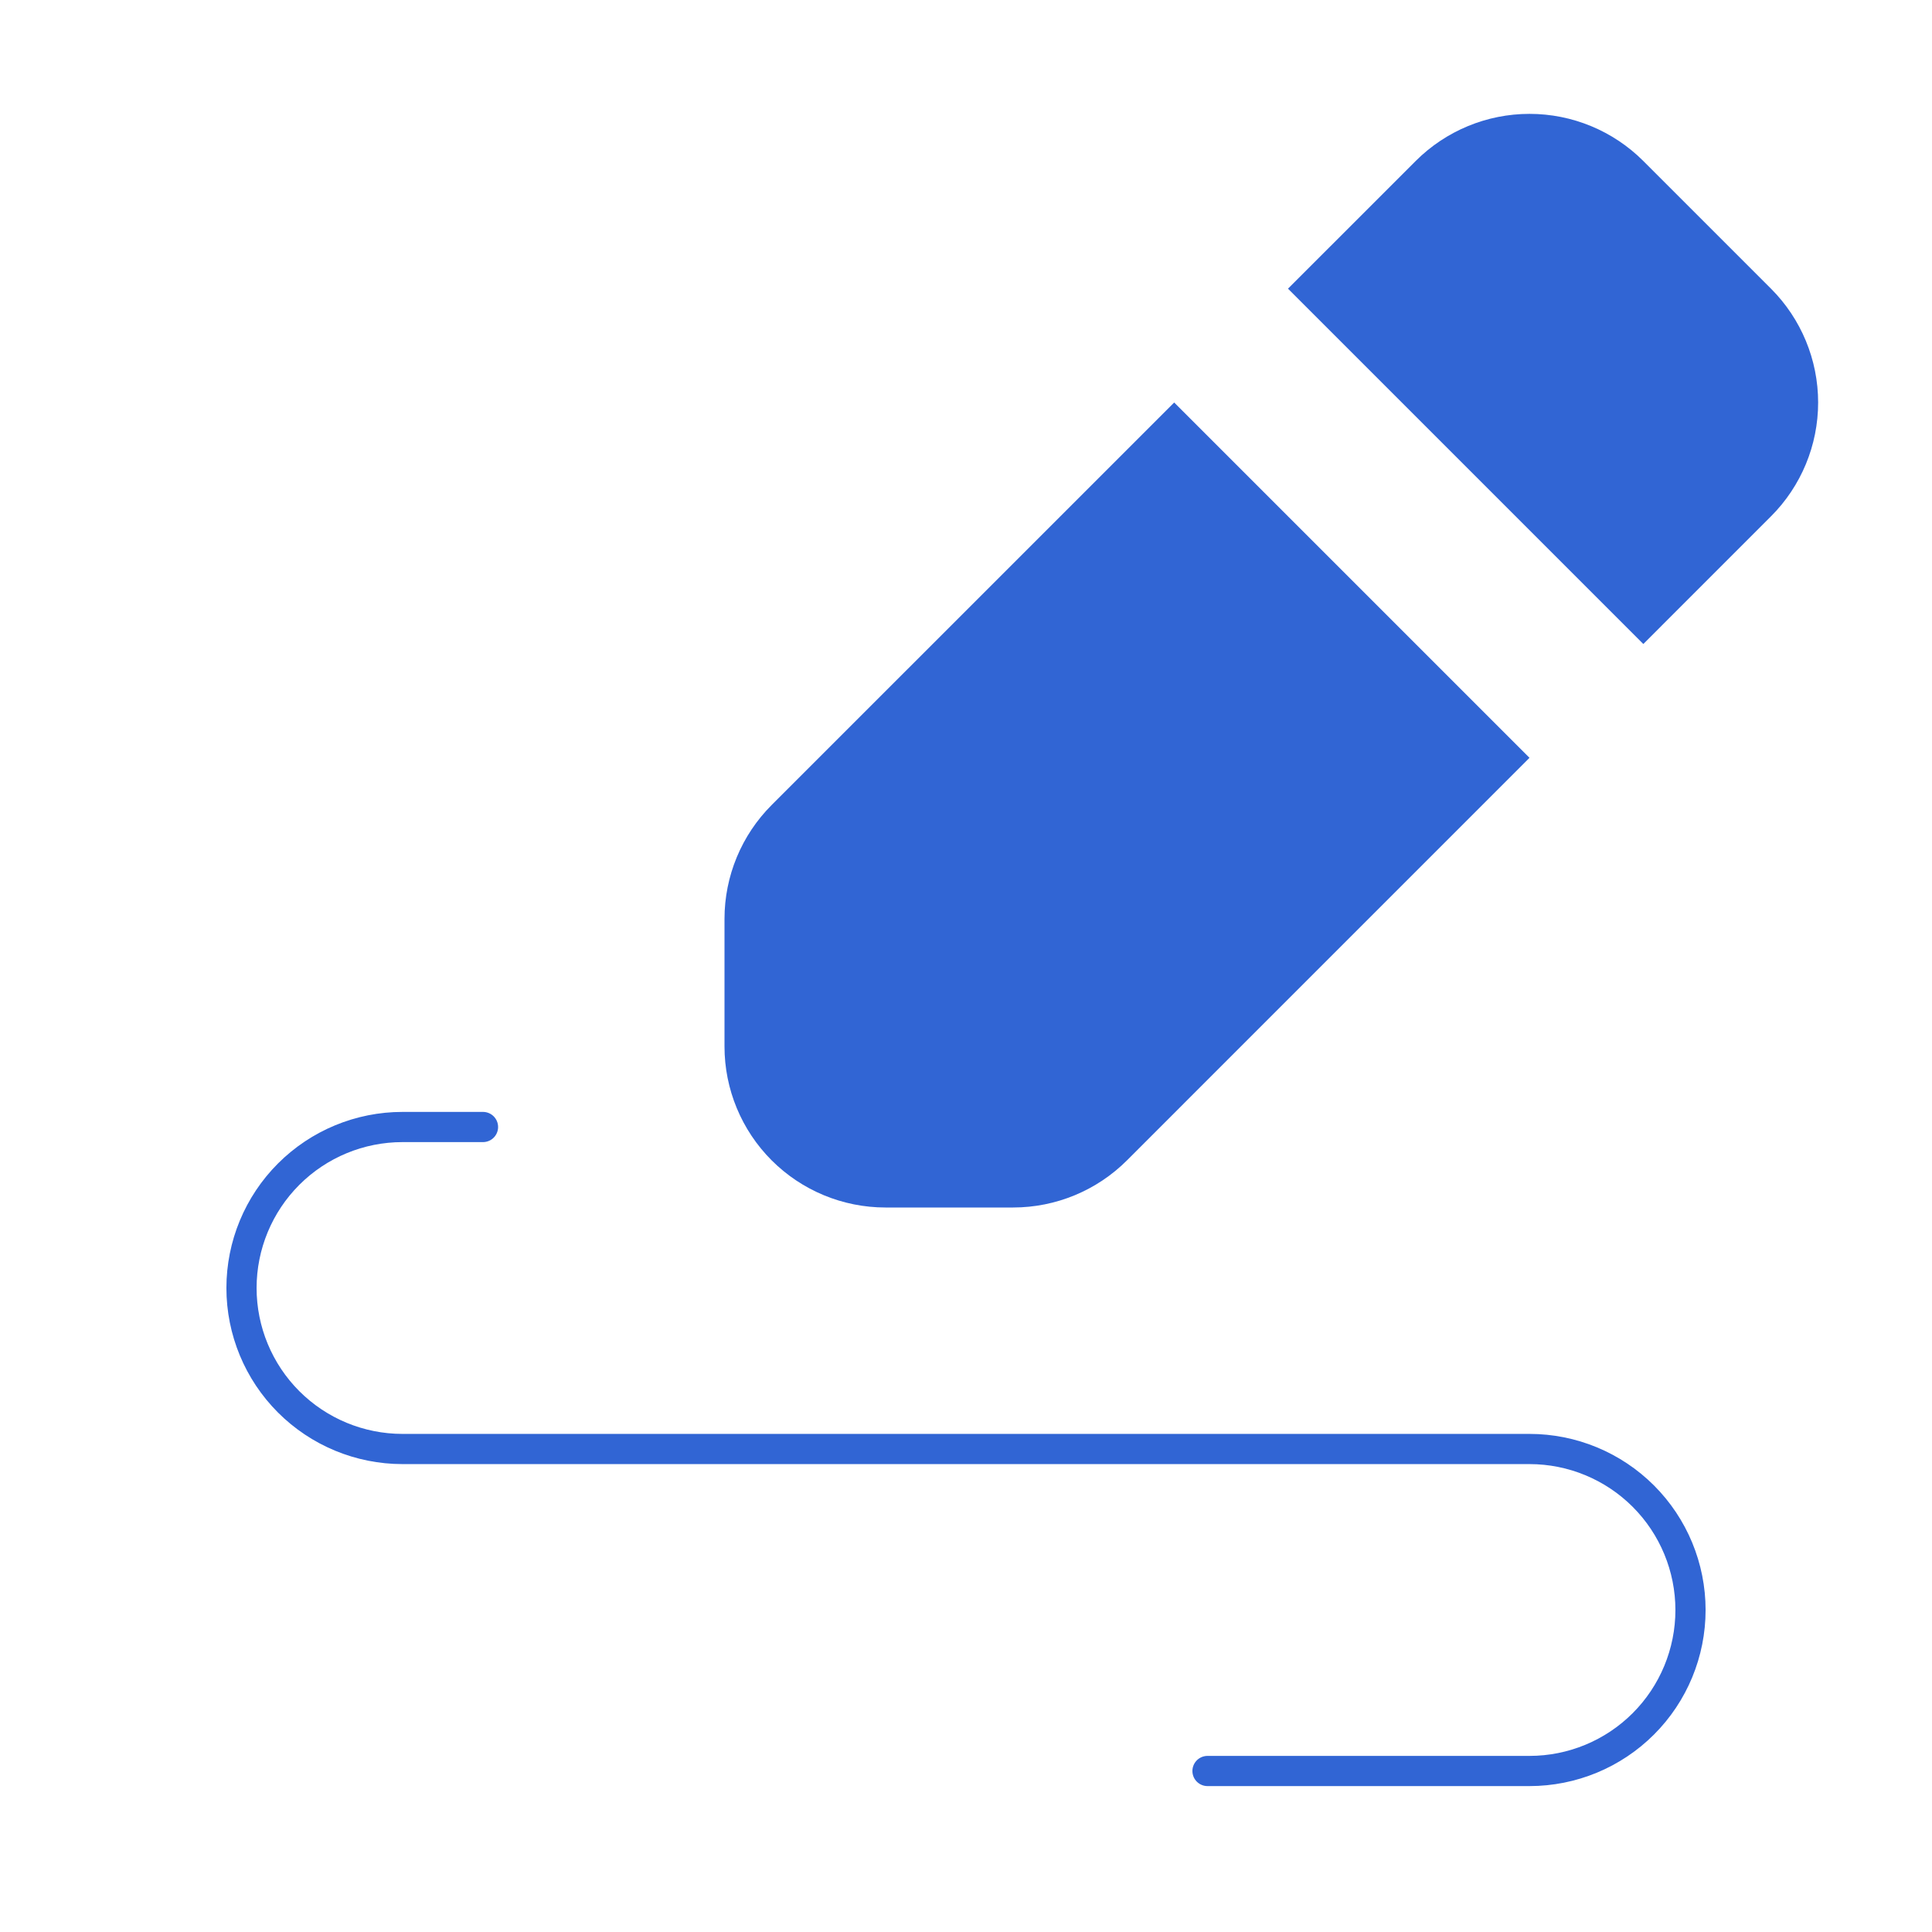
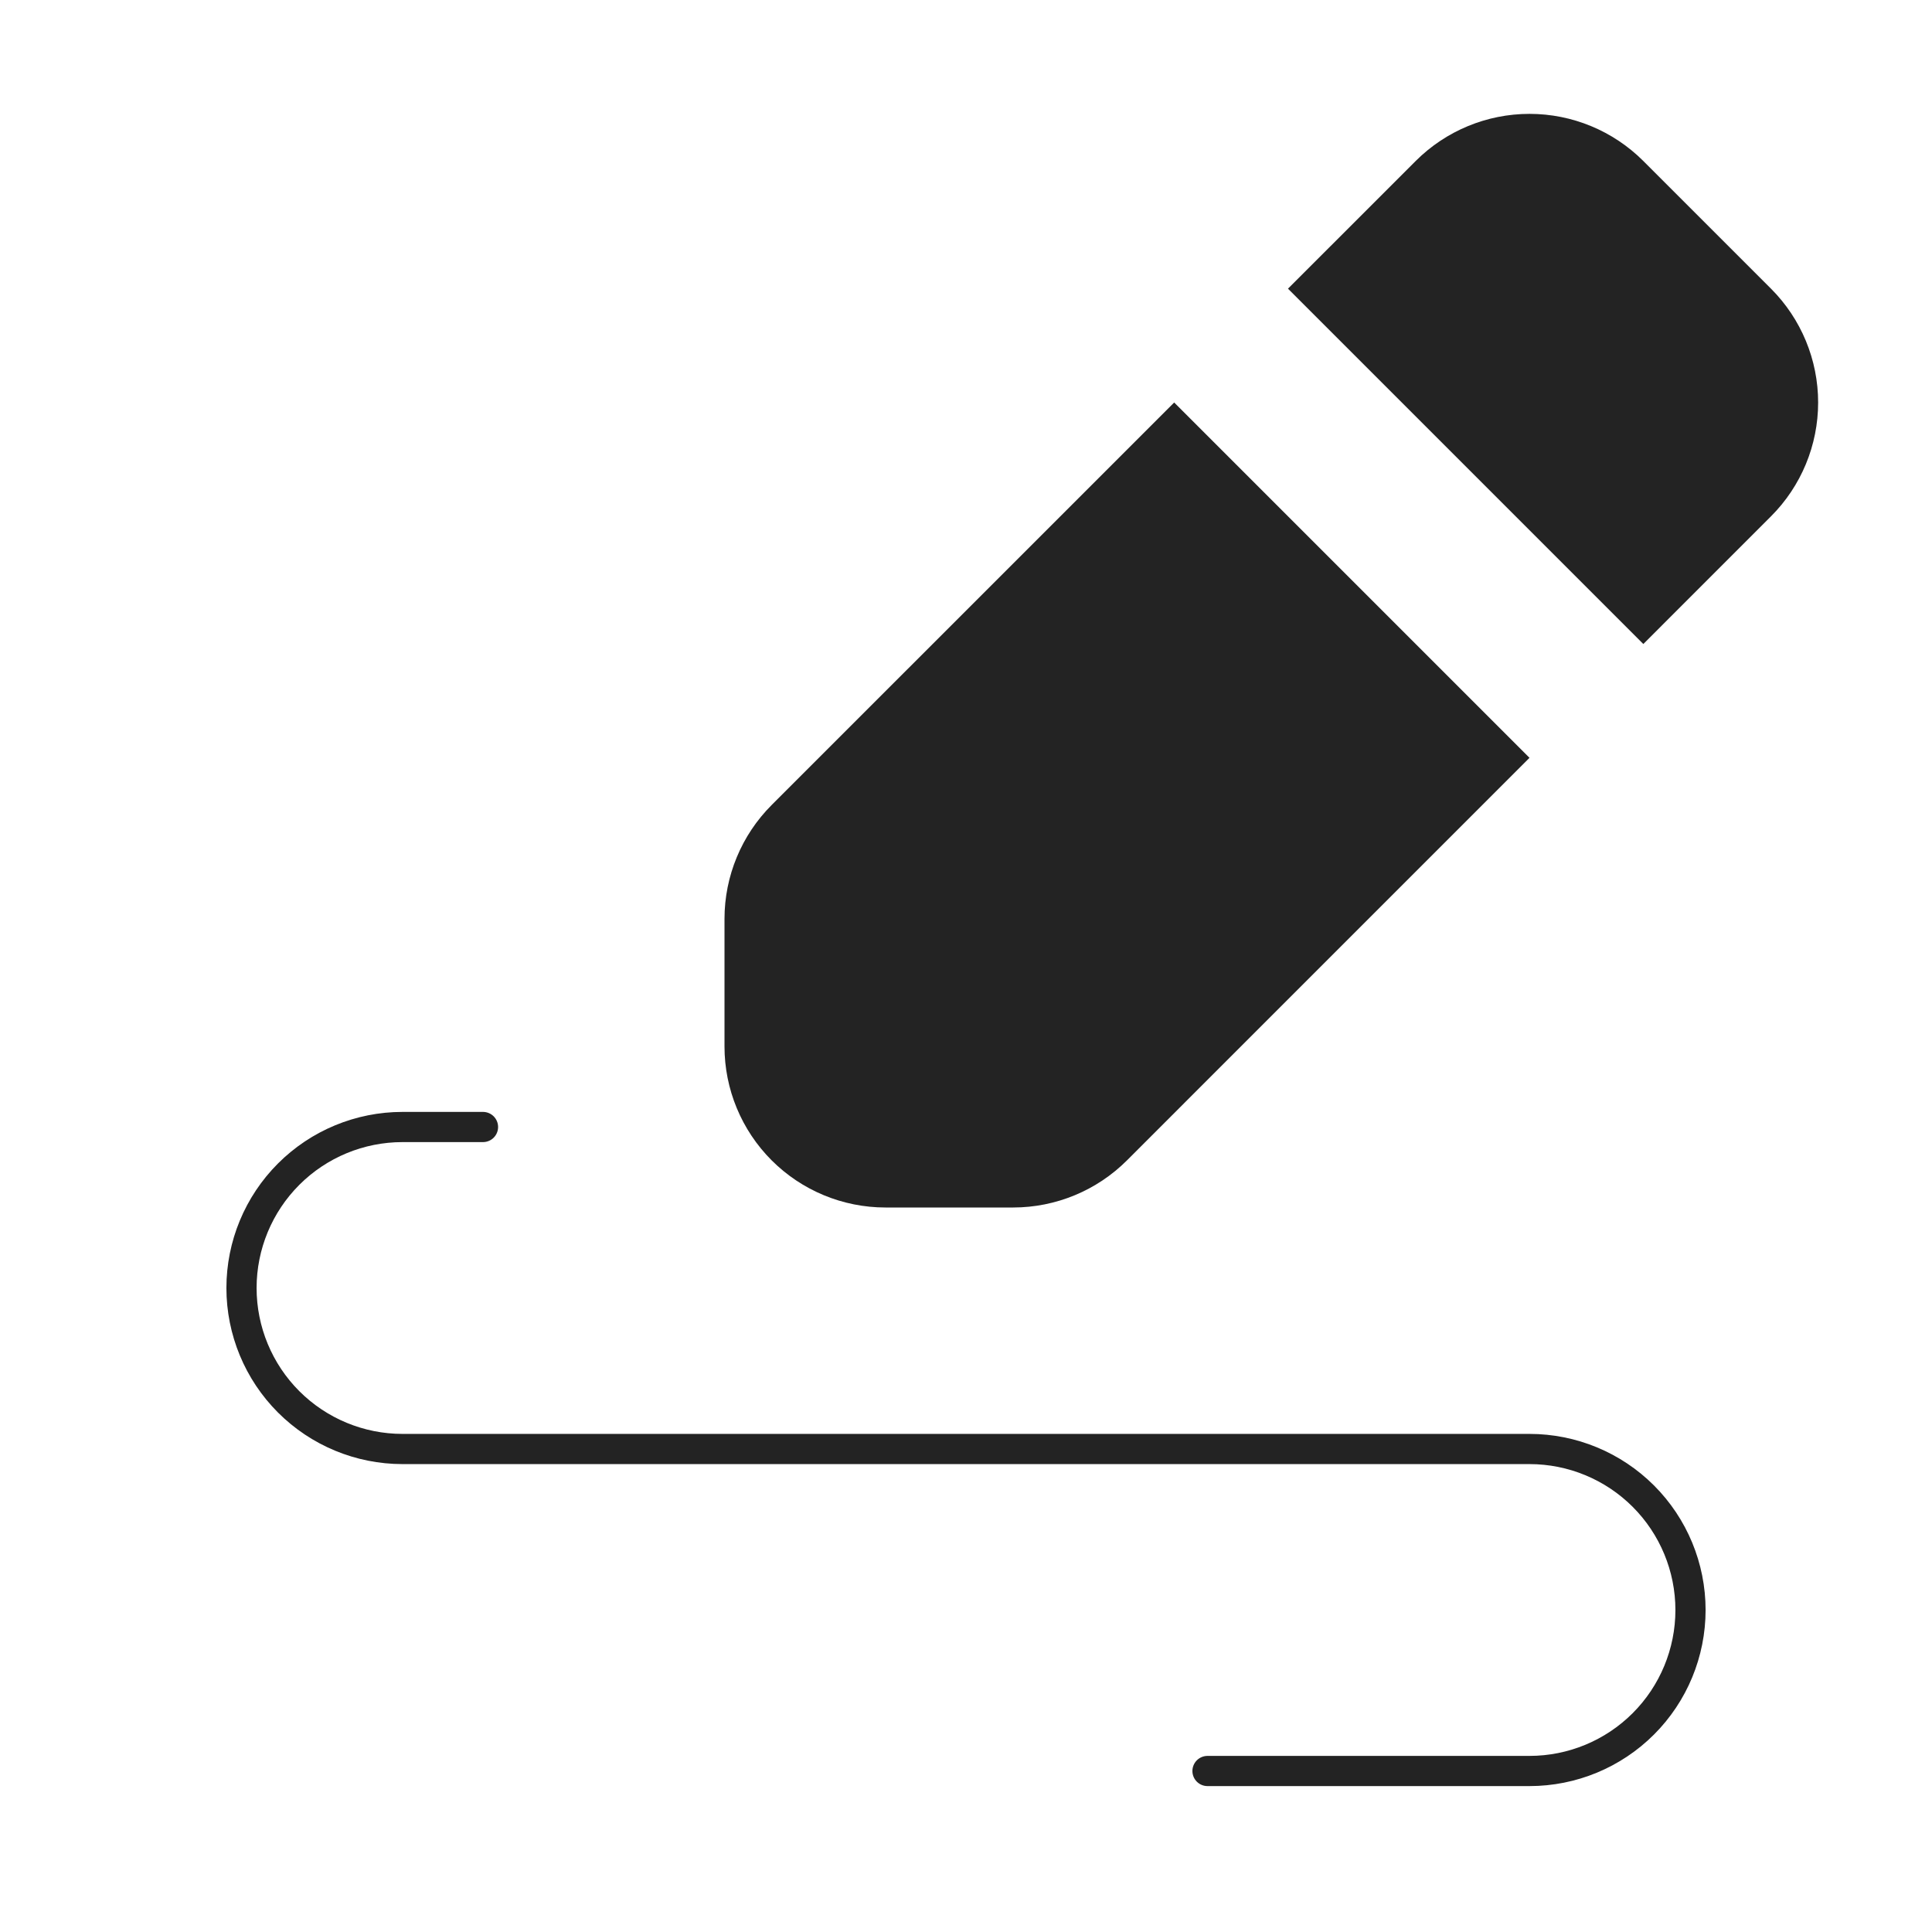
<svg xmlns="http://www.w3.org/2000/svg" width="128" height="128" viewBox="0 0 128 128" fill="none">
-   <path fill-rule="evenodd" clip-rule="evenodd" d="M93.792 10.667C95.792 8.667 98.505 7.544 101.333 7.544C104.162 7.544 106.874 8.667 108.875 10.667L117.333 19.125C119.333 21.126 120.456 23.838 120.456 26.667C120.456 29.495 119.333 32.208 117.333 34.208L108.875 42.667L85.333 19.125L93.792 10.667ZM77.792 26.667L51.125 53.333C49.125 55.333 48.001 58.046 48 60.875V69.333C48 72.162 49.124 74.875 51.124 76.876C53.125 78.876 55.838 80 58.667 80H67.125C69.954 79.999 72.667 78.875 74.667 76.875L101.333 50.208L77.792 26.667Z" fill="#3165D4" />
-   <path d="M32 74.667H26.667C23.838 74.667 21.125 75.79 19.124 77.791C17.124 79.791 16 82.504 16 85.333C16 88.162 17.124 90.875 19.124 92.876C21.125 94.876 23.838 96 26.667 96H101.333C104.162 96 106.875 97.124 108.876 99.124C110.876 101.125 112 103.838 112 106.667C112 109.496 110.876 112.209 108.876 114.209C106.875 116.209 104.162 117.333 101.333 117.333H80" stroke="#3165D4" stroke-width="2" stroke-linecap="round" stroke-linejoin="round" />
+   <path fill-rule="evenodd" clip-rule="evenodd" d="M93.792 10.667C95.792 8.667 98.505 7.544 101.333 7.544C104.162 7.544 106.874 8.667 108.875 10.667L117.333 19.125C119.333 21.126 120.456 23.838 120.456 26.667C120.456 29.495 119.333 32.208 117.333 34.208L108.875 42.667L85.333 19.125L93.792 10.667ZM77.792 26.667L51.125 53.333C49.125 55.333 48.001 58.046 48 60.875V69.333C48 72.162 49.124 74.875 51.124 76.876C53.125 78.876 55.838 80 58.667 80H67.125C69.954 79.999 72.667 78.875 74.667 76.875L101.333 50.208L77.792 26.667Z" fill="#232323" />
+   <path d="M32 74.667H26.667C23.838 74.667 21.125 75.79 19.124 77.791C17.124 79.791 16 82.504 16 85.333C16 88.162 17.124 90.875 19.124 92.876C21.125 94.876 23.838 96 26.667 96H101.333C104.162 96 106.875 97.124 108.876 99.124C110.876 101.125 112 103.838 112 106.667C112 109.496 110.876 112.209 108.876 114.209C106.875 116.209 104.162 117.333 101.333 117.333H80" stroke="#232323" stroke-width="2" stroke-linecap="round" stroke-linejoin="round" />
</svg>
